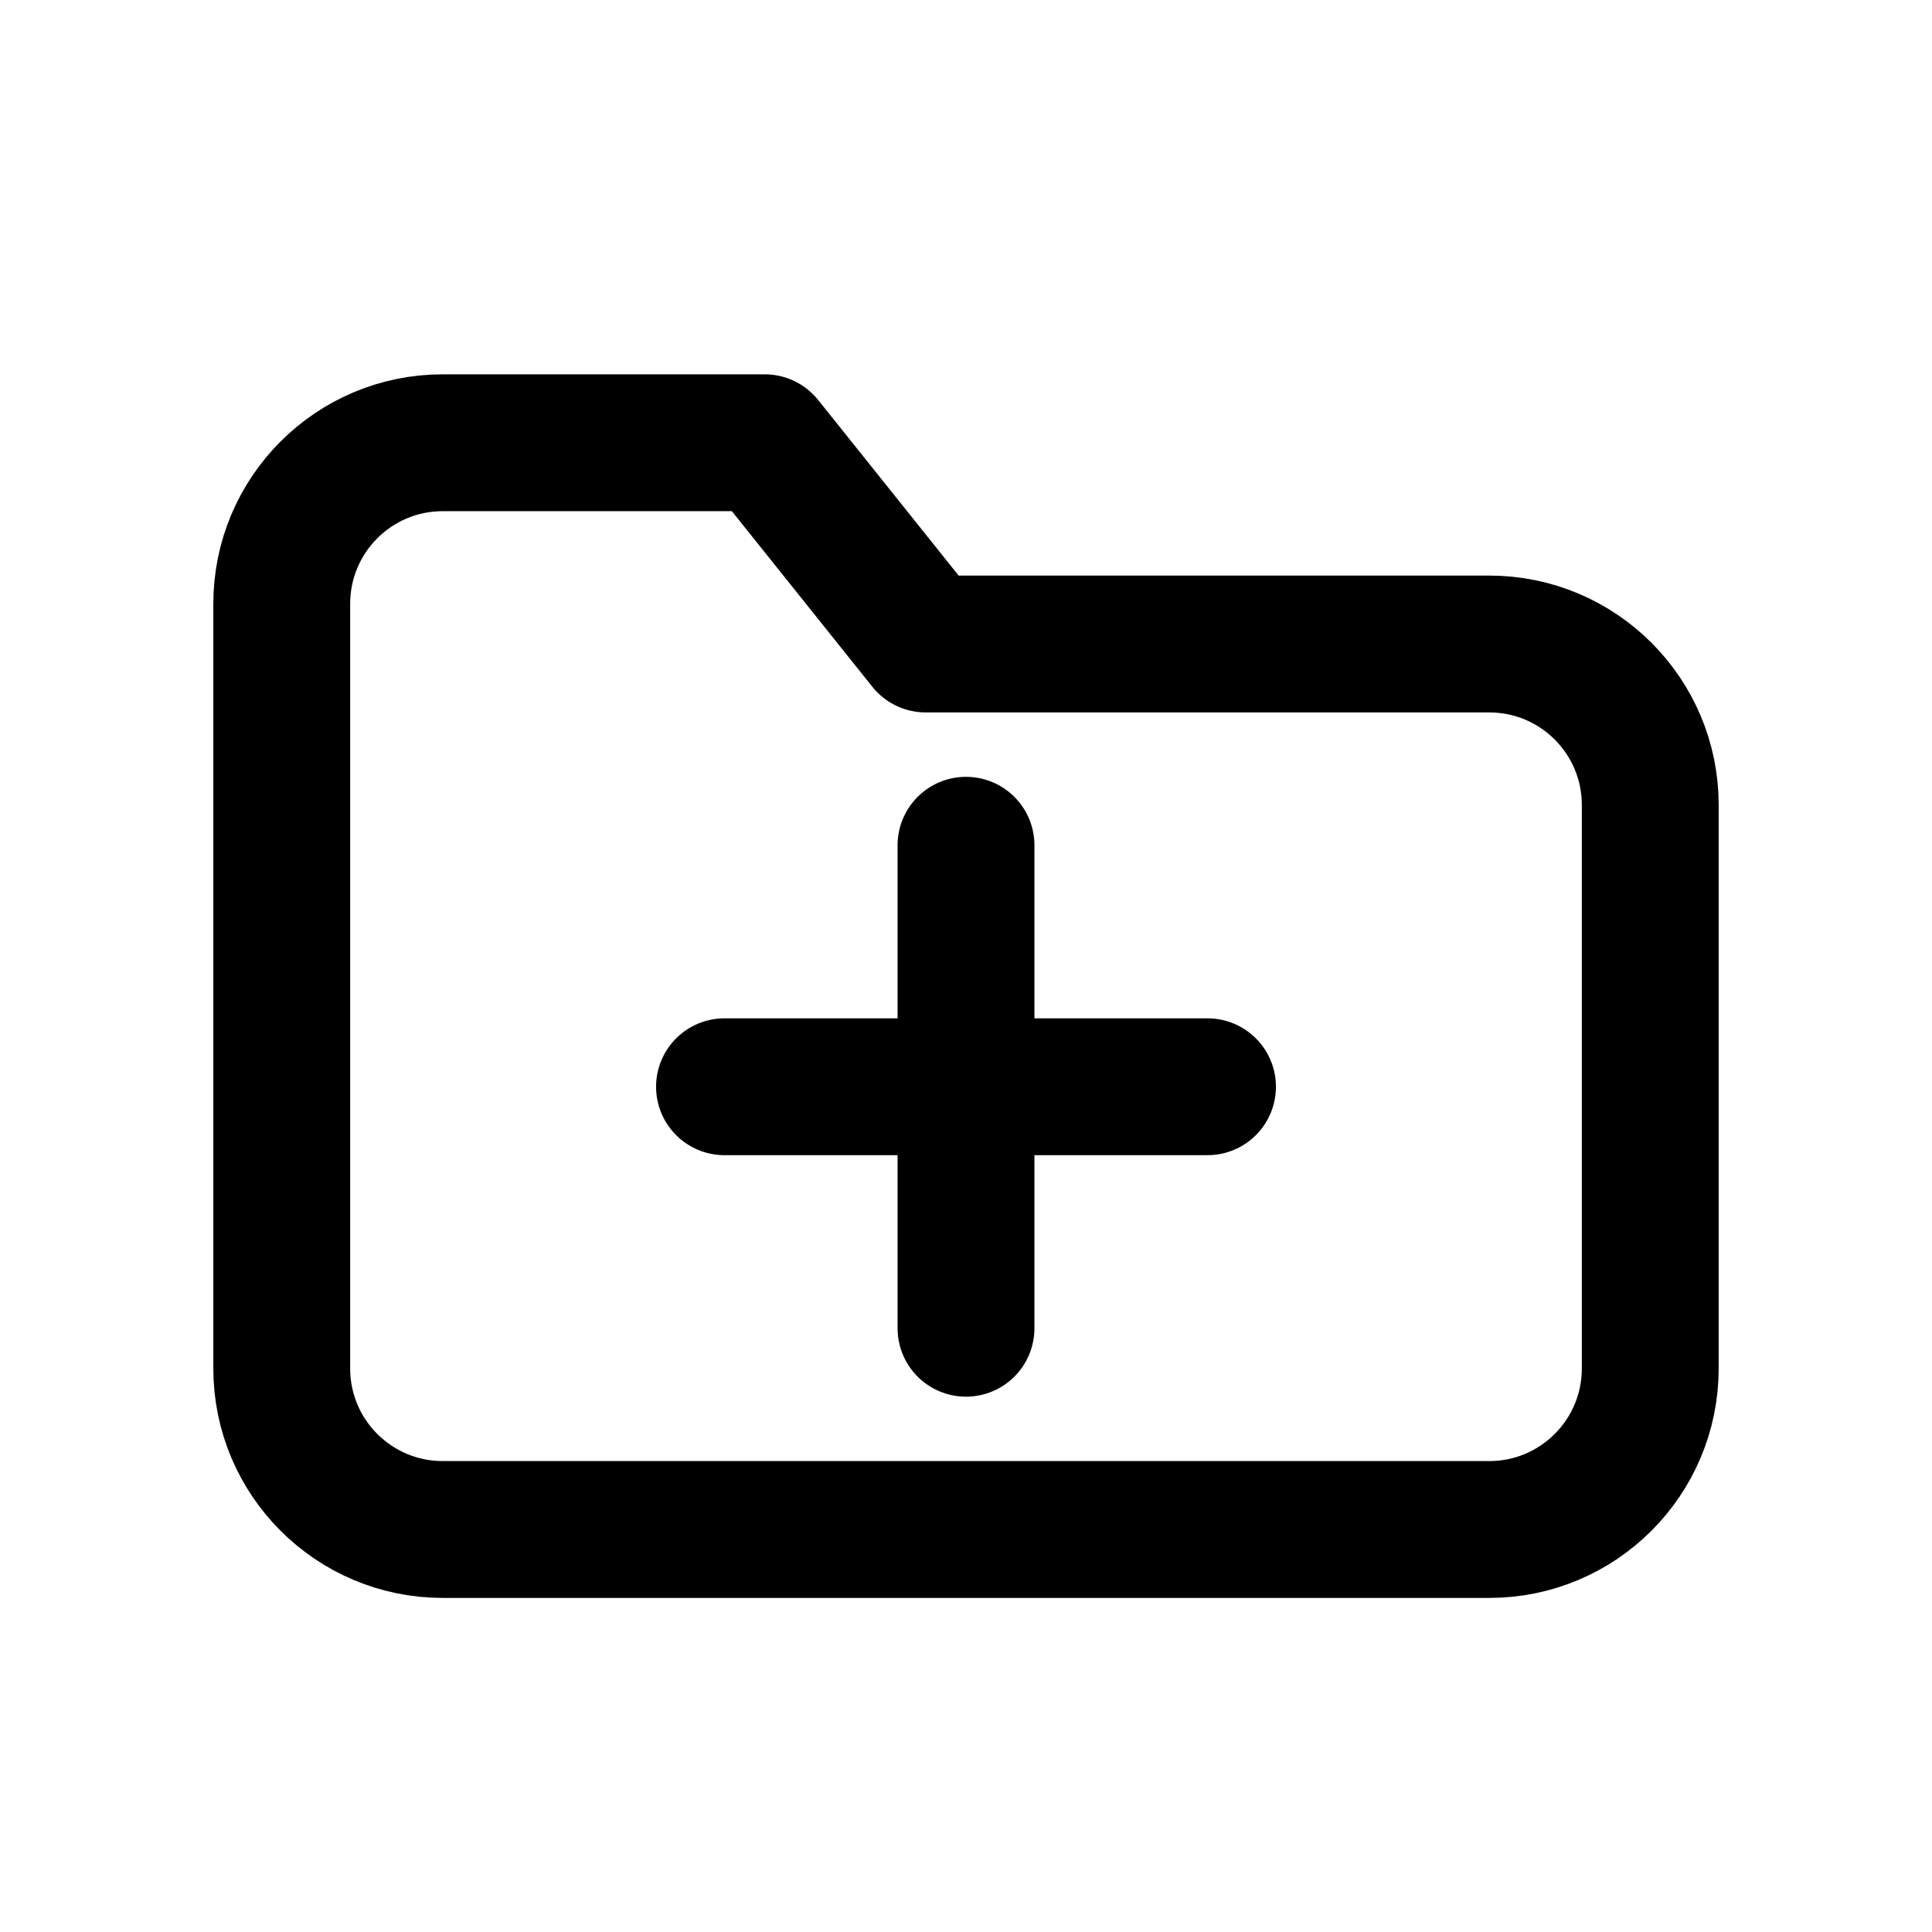
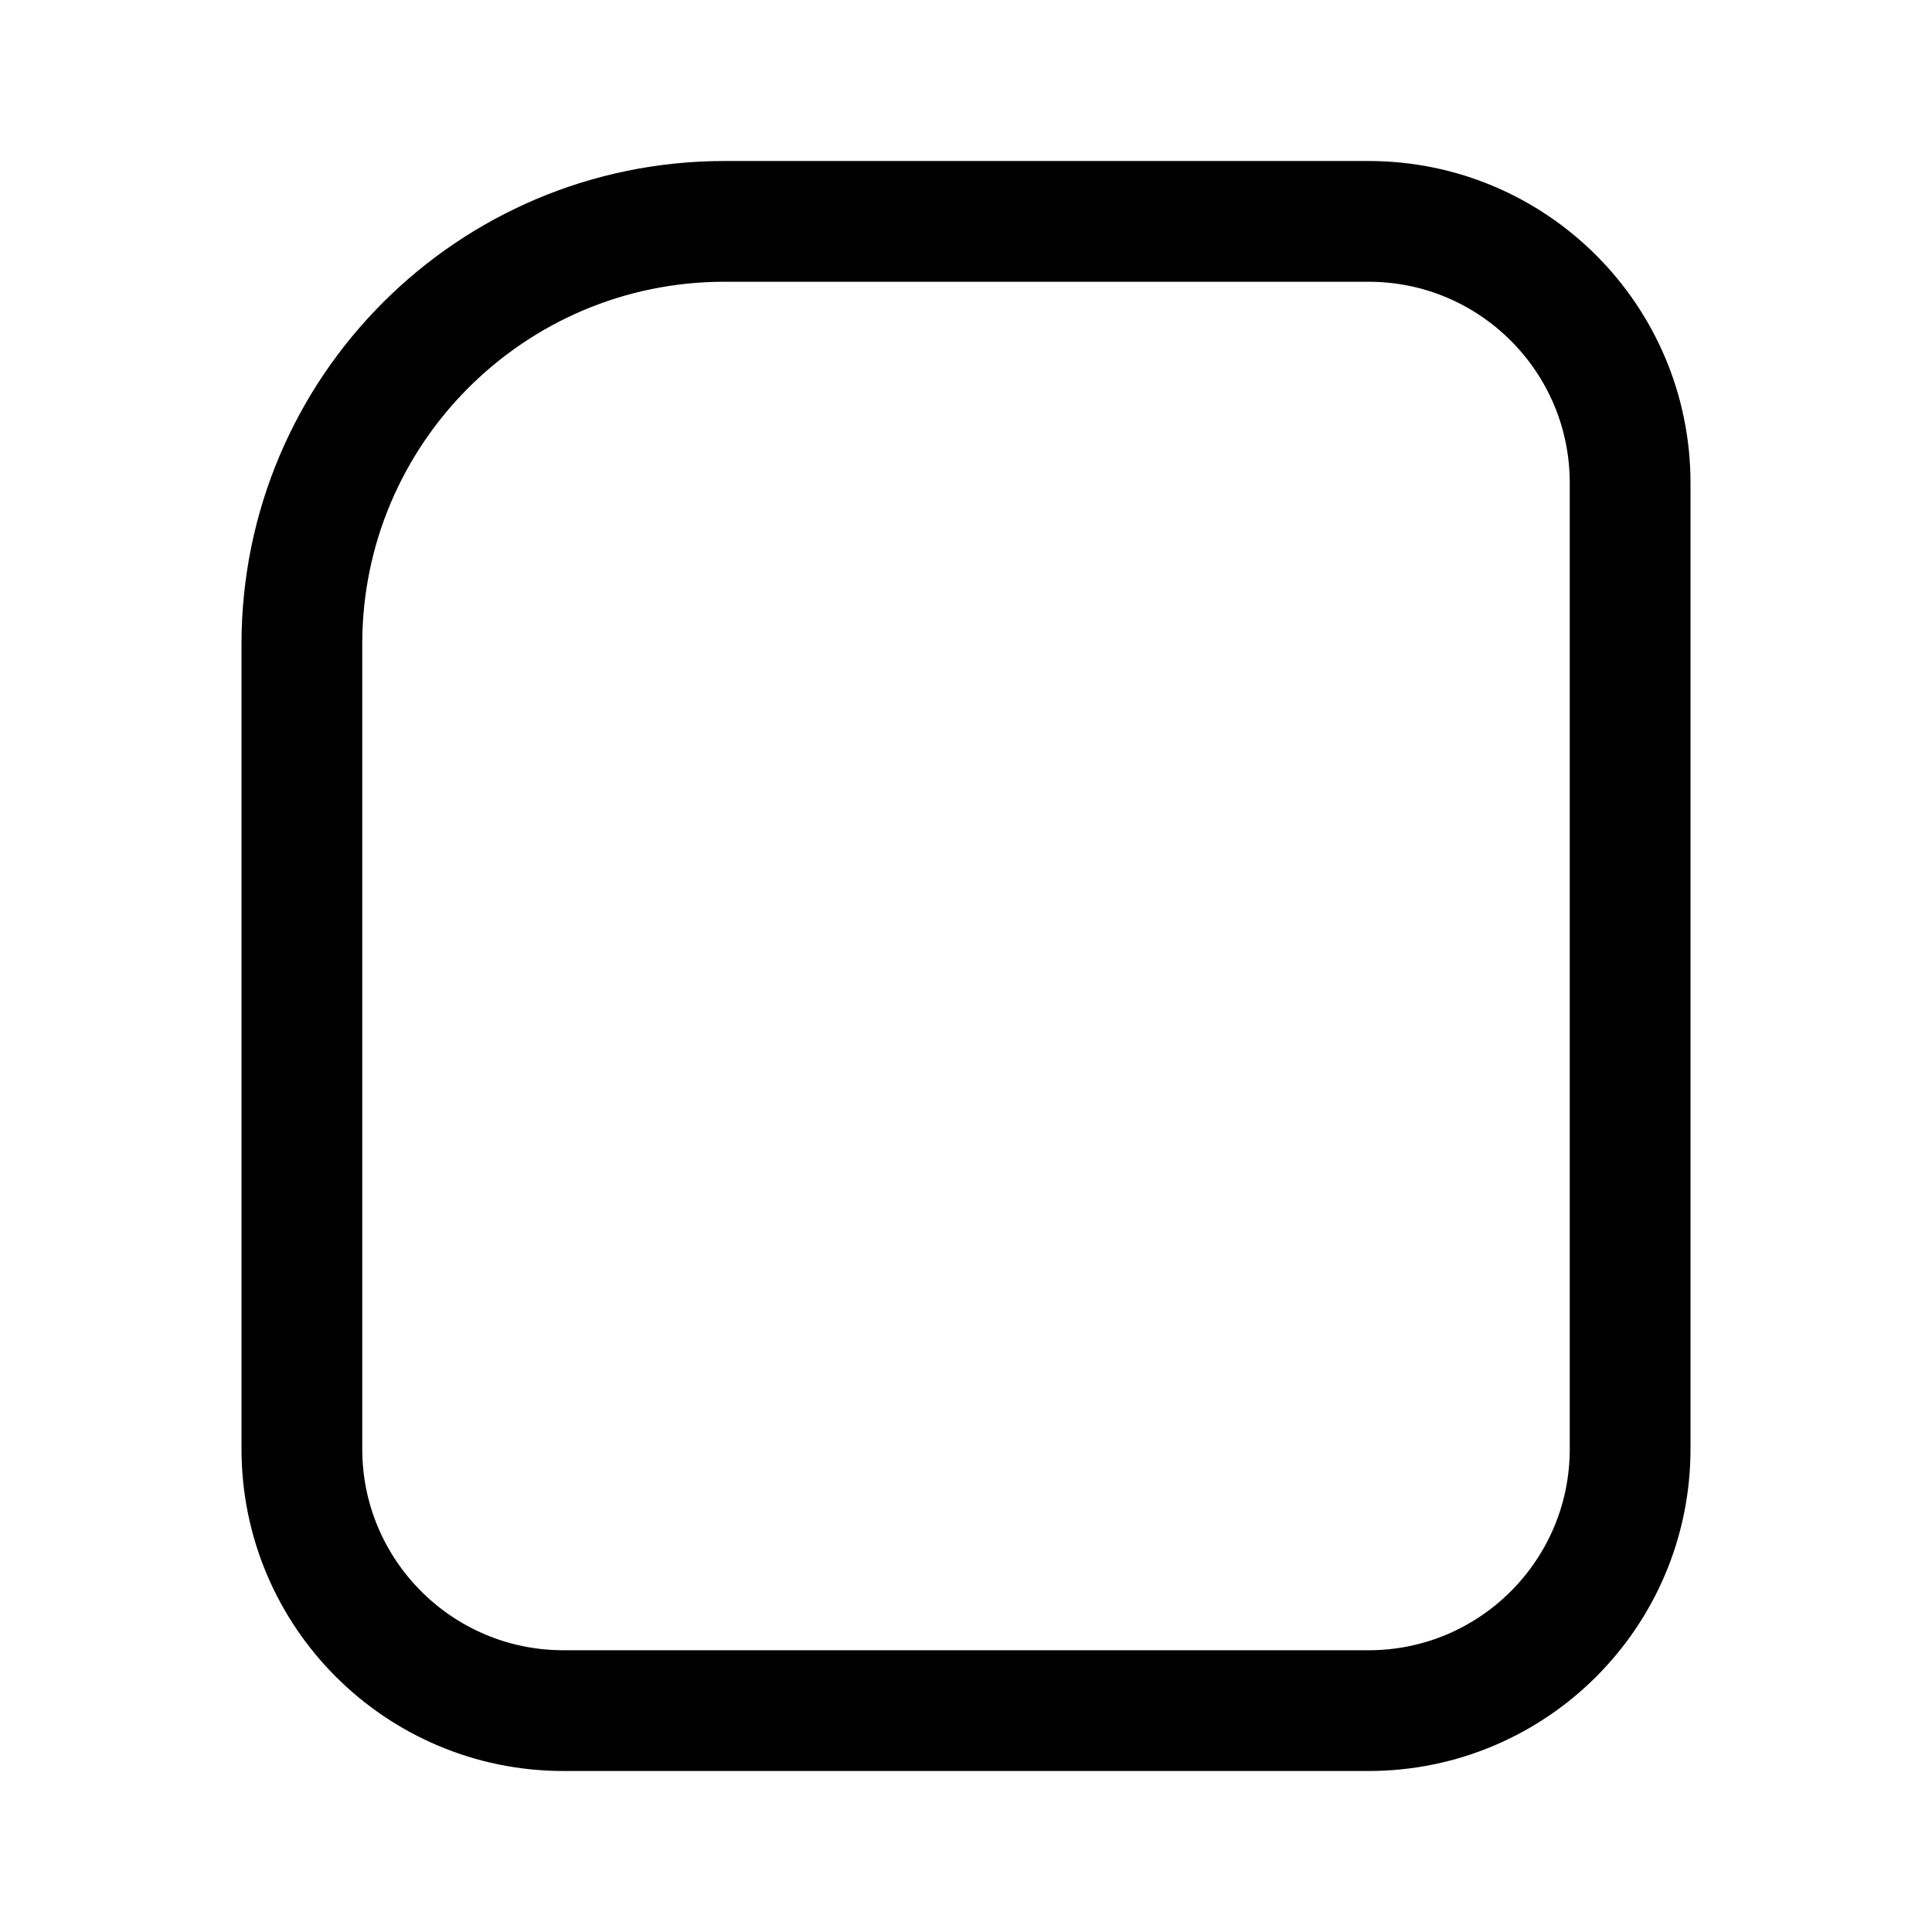
- <svg xmlns="http://www.w3.org/2000/svg" width="24" height="24" viewBox="0 0 24 24" fill="none" stroke="#000" stroke-width="1.7" stroke-linecap="round" stroke-linejoin="round">
-   <path d="M3.5 7.5a2 2 0 0 1 2-2h4l2 2.5h7a2 2 0 0 1 2 2V17a2 2 0 0 1-2 2h-13a2 2 0 0 1-2-2z" />
-   <path d="M12 10.5v6M9 13.5h6" />
+ <svg xmlns="http://www.w3.org/2000/svg" width="24" height="24" viewBox="0 0 24 24" fill="none">
+   <path d="M9 2.75H17C18.795 2.75 20.25 4.205 20.25 6V18C20.25 19.795 18.795 21.25 17 21.25H7C5.205 21.25 3.75 19.795 3.75 18V8C3.75 5.101 6.101 2.75 9 2.75Z" stroke="#000" stroke-width="1.5" stroke-linejoin="round" />
</svg>
